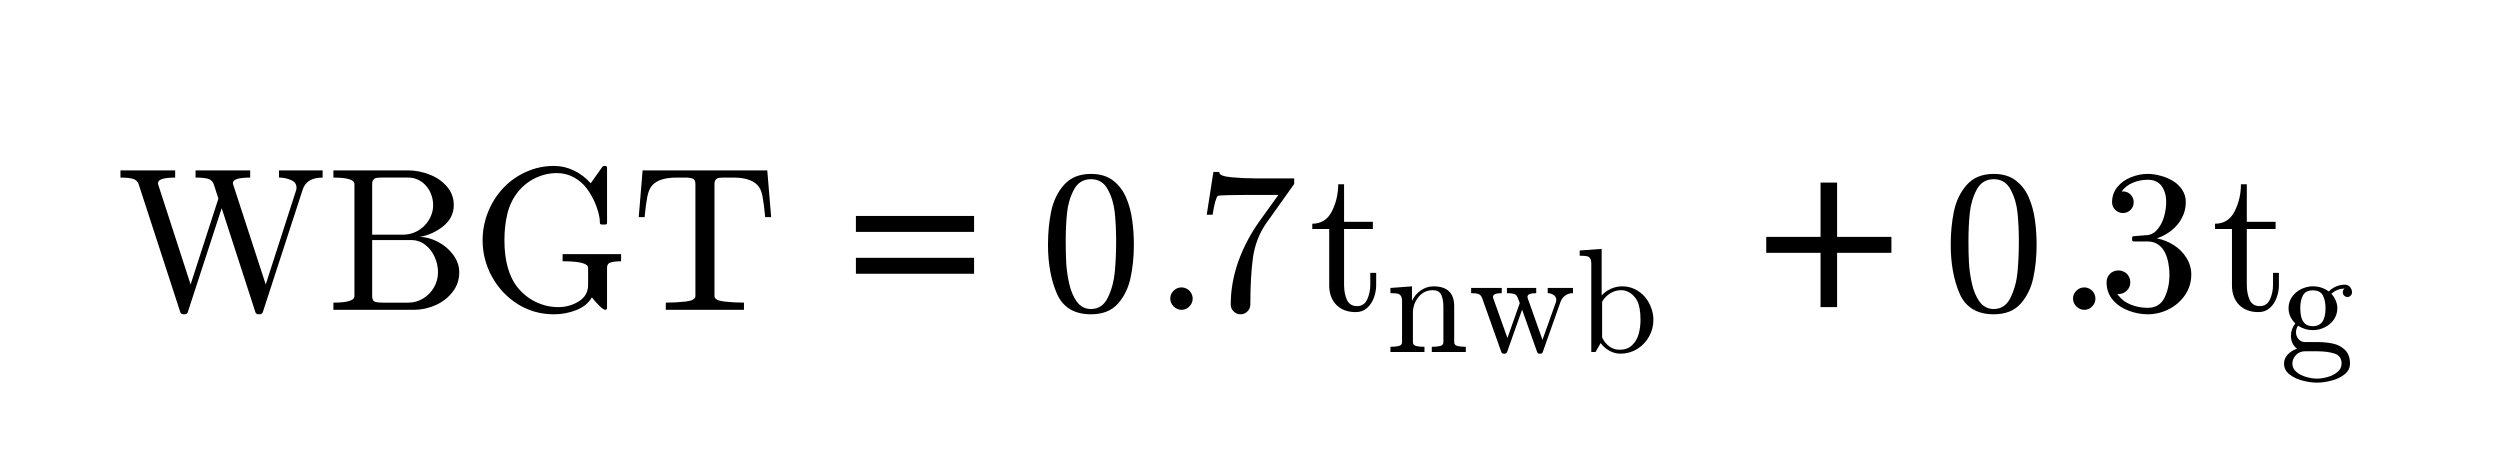
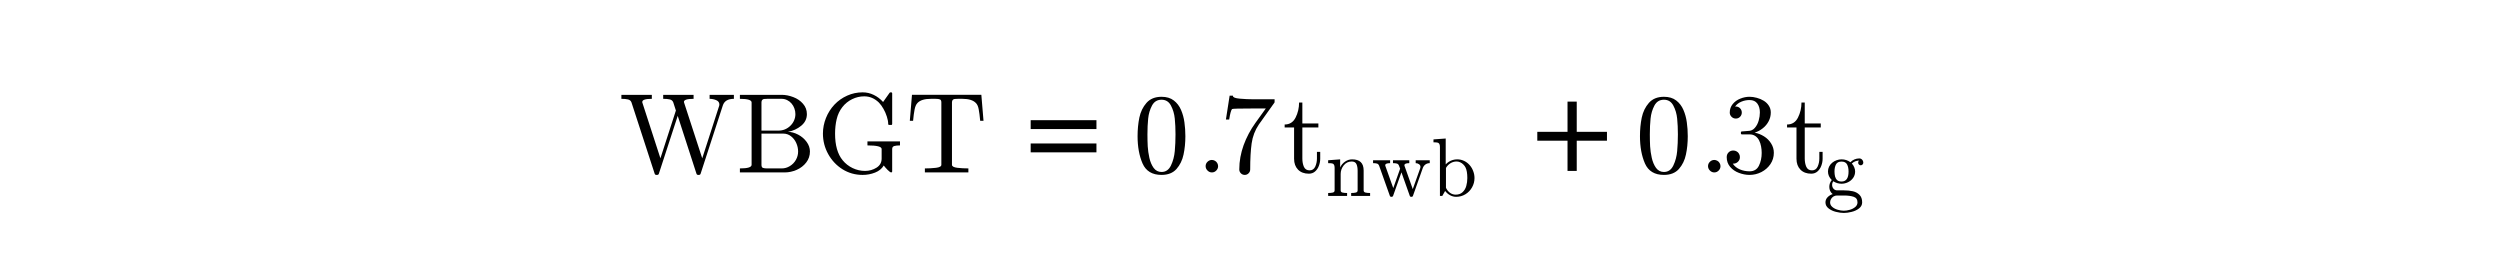
- <svg xmlns="http://www.w3.org/2000/svg" version="1.1" id="svg3020" x="0px" y="0px" width="320px" height="60px" viewBox="0 0 320 60" enable-background="new 0 0 320 60" xml:space="preserve">
+ <svg xmlns="http://www.w3.org/2000/svg" version="1.1" id="svg3020" x="0px" y="0px" width="575px" height="60px" viewBox="0 0 320 60" enable-background="new 0 0 320 60" xml:space="preserve">
  <g id="text3030" transform="scale(0.958149,1.043679)">
</g>
  <g id="g3009" transform="matrix(1.468825,0,0,1.468825,-277.7051,-0.7516525)">
    <g id="flowRoot3055" transform="matrix(0.6808162,0,0,0.6808162,189.0661,0.5117371)">
	</g>
    <g id="flowRoot3063" transform="matrix(0.6808162,0,0,0.6808162,189.0661,0.5117371)">
	</g>
    <g id="g3516" transform="matrix(1.288615,0,0,1.288615,-75.38133,10.67282)">
      <g id="text3518">
        <path id="path49" d="M217.409,13.221l-2.817-8.659c-0.072-0.193-0.211-0.314-0.418-0.364     c-0.207-0.05-0.476-0.074-0.809-0.074V3.639h3.699v0.485c-0.773,0-1.159,0.123-1.159,0.37v0.067l2.203,6.792l1.88-5.808     l-0.317-0.984c-0.072-0.193-0.211-0.314-0.418-0.364c-0.207-0.05-0.476-0.074-0.809-0.074V3.639h3.693v0.485     c-0.782,0-1.172,0.123-1.172,0.37c0,0.013,0.005,0.034,0.013,0.061c0.009,0.027,0.014,0.045,0.014,0.054l2.197,6.745l2.069-6.415     c0.009-0.027,0.013-0.07,0.013-0.128c0-0.243-0.128-0.418-0.384-0.526c-0.256-0.108-0.523-0.161-0.802-0.161V3.639h2.951v0.485     c-0.727,0-1.177,0.272-1.348,0.815l-2.695,8.281c-0.032,0.099-0.099,0.148-0.202,0.148h-0.101c-0.103,0-0.171-0.05-0.202-0.148     l-2.278-7.028l-2.291,7.028c-0.031,0.099-0.101,0.148-0.209,0.148h-0.094C217.51,13.369,217.44,13.32,217.409,13.221z" />
        <path id="path51" d="M227.766,13.067v-0.486c0.948,0,1.422-0.146,1.422-0.438V4.562     c0-0.292-0.474-0.438-1.422-0.438V3.639h5.074c0.467,0,0.939,0.092,1.415,0.276c0.476,0.18,0.869,0.449,1.179,0.808     c0.314,0.355,0.472,0.775,0.472,1.26c0,0.561-0.231,1.033-0.694,1.415c-0.458,0.377-0.995,0.624-1.611,0.741     c0.4,0,0.811,0.11,1.233,0.33c0.422,0.22,0.768,0.515,1.038,0.883c0.27,0.368,0.404,0.759,0.404,1.173     c0,0.503-0.151,0.948-0.451,1.334c-0.297,0.386-0.683,0.685-1.159,0.896c-0.476,0.207-0.955,0.311-1.435,0.311H227.766z      M230.387,12.143c0,0.198,0.056,0.321,0.168,0.37c0.112,0.045,0.29,0.068,0.532,0.068h1.752c0.359,0,0.692-0.094,0.997-0.283     c0.31-0.188,0.555-0.44,0.734-0.754c0.18-0.319,0.27-0.658,0.27-1.017c0-0.351-0.074-0.692-0.222-1.025     c-0.148-0.336-0.362-0.613-0.64-0.829c-0.274-0.216-0.589-0.323-0.943-0.323h-2.648V12.143L230.387,12.143z M230.387,7.985h2.069     c0.278,0,0.539-0.049,0.781-0.148c0.247-0.103,0.467-0.249,0.66-0.438c0.198-0.193,0.348-0.409,0.451-0.647     c0.108-0.243,0.162-0.499,0.162-0.768c0-0.238-0.04-0.467-0.121-0.688c-0.076-0.22-0.191-0.42-0.344-0.6     c-0.153-0.18-0.333-0.319-0.539-0.418c-0.207-0.103-0.429-0.155-0.667-0.155h-1.752c-0.166,0-0.296,0.007-0.391,0.02     c-0.09,0.013-0.164,0.054-0.222,0.121c-0.058,0.063-0.087,0.162-0.087,0.296V7.985L230.387,7.985z" />
        <path id="path53" d="M240.252,11.59c0.333,0.405,0.737,0.721,1.213,0.95     c0.481,0.229,0.982,0.344,1.503,0.344c0.512,0,0.977-0.13,1.395-0.391c0.418-0.261,0.627-0.631,0.627-1.112v-1.159     c0-0.292-0.575-0.438-1.725-0.438V9.3h3.955v0.485c-0.292,0-0.523,0.025-0.694,0.074c-0.171,0.049-0.256,0.171-0.256,0.364v2.722     c0,0.031-0.013,0.061-0.04,0.088c-0.022,0.023-0.05,0.034-0.081,0.034c-0.085,0-0.229-0.101-0.431-0.303     c-0.198-0.202-0.355-0.382-0.472-0.539c-0.225,0.386-0.577,0.674-1.058,0.862c-0.481,0.189-0.984,0.283-1.509,0.283     c-0.894,0-1.709-0.229-2.446-0.687c-0.732-0.463-1.312-1.078-1.738-1.847c-0.427-0.772-0.64-1.602-0.64-2.486     c0-0.652,0.124-1.285,0.37-1.9c0.247-0.616,0.591-1.157,1.031-1.624c0.444-0.467,0.961-0.831,1.55-1.092     c0.588-0.265,1.213-0.398,1.873-0.398c0.476,0,0.926,0.103,1.348,0.31c0.427,0.202,0.806,0.49,1.139,0.862l0.802-1.132     c0.054-0.027,0.085-0.041,0.094-0.041h0.101c0.027,0,0.052,0.011,0.074,0.034c0.022,0.022,0.034,0.05,0.034,0.081v3.726     c0,0.081-0.036,0.121-0.108,0.121h-0.249c-0.085,0-0.128-0.04-0.128-0.121c0-0.265-0.054-0.562-0.162-0.889     c-0.103-0.328-0.238-0.638-0.404-0.93c-0.162-0.296-0.351-0.557-0.566-0.781c-0.517-0.503-1.11-0.755-1.779-0.755     c-0.512,0-1.002,0.115-1.469,0.344s-0.86,0.546-1.179,0.95c-0.337,0.431-0.571,0.923-0.701,1.476     c-0.13,0.548-0.195,1.134-0.195,1.759C239.329,9.76,239.636,10.84,240.252,11.59z" />
        <path id="path55" d="M250.244,13.067v-0.486c0.463,0,0.912-0.025,1.348-0.074     c0.436-0.054,0.654-0.175,0.654-0.364V4.562c0-0.198-0.056-0.319-0.168-0.364c-0.108-0.05-0.285-0.074-0.532-0.074h-0.579     c-0.759,0-1.298,0.166-1.617,0.498c-0.166,0.166-0.285,0.434-0.357,0.802c-0.072,0.364-0.133,0.822-0.182,1.374h-0.398     l0.263-3.16h8.43l0.263,3.16h-0.404c-0.054-0.593-0.115-1.062-0.182-1.408c-0.063-0.35-0.18-0.606-0.351-0.768     c-0.323-0.332-0.862-0.498-1.617-0.498h-0.579c-0.166,0-0.296,0.007-0.391,0.02c-0.09,0.013-0.164,0.054-0.222,0.121     c-0.058,0.063-0.087,0.162-0.087,0.296v7.581c0,0.189,0.218,0.31,0.653,0.364c0.436,0.049,0.883,0.074,1.341,0.074v0.486H250.244     z" />
      </g>
      <g id="text3520">
        <path id="path58" d="M271.092,7.797h-7.992V6.719h7.992V7.797z M271.092,10.627h-7.992V9.549     h7.992V10.627z" />
      </g>
      <g id="text3522">
        <path id="path61" d="M279,13.369c-1.127,0-1.896-0.463-2.304-1.388     c-0.404-0.93-0.606-2.035-0.606-3.315c0-0.799,0.072-1.552,0.215-2.257c0.148-0.705,0.438-1.303,0.869-1.792     c0.436-0.494,1.044-0.741,1.826-0.741c0.607,0,1.103,0.148,1.489,0.445c0.386,0.296,0.681,0.681,0.883,1.152     c0.202,0.467,0.339,0.97,0.411,1.509c0.076,0.535,0.115,1.096,0.115,1.685c0,0.791-0.074,1.532-0.222,2.224     c-0.144,0.687-0.429,1.273-0.856,1.759C280.393,13.129,279.786,13.369,279,13.369z M279,13.012c0.512,0,0.894-0.263,1.146-0.788     s0.407-1.108,0.465-1.745c0.058-0.638,0.088-1.316,0.088-2.035c0-0.692-0.029-1.33-0.088-1.914     c-0.058-0.584-0.213-1.112-0.465-1.583c-0.247-0.476-0.629-0.714-1.146-0.714c-0.521,0-0.907,0.238-1.159,0.714     c-0.252,0.476-0.407,1.006-0.465,1.59c-0.058,0.58-0.087,1.215-0.087,1.907c0,0.512,0.011,0.995,0.034,1.449     c0.027,0.454,0.094,0.924,0.202,1.409c0.108,0.48,0.281,0.887,0.519,1.22C278.286,12.848,278.605,13.012,279,13.012z" />
      </g>
      <g id="text3524">
        <path id="path64" d="M284.359,12.305c0-0.207,0.076-0.384,0.229-0.532     c0.153-0.149,0.33-0.222,0.532-0.222c0.126,0,0.249,0.034,0.371,0.101c0.121,0.068,0.216,0.161,0.283,0.283     s0.101,0.245,0.101,0.371c0,0.202-0.074,0.379-0.222,0.532c-0.148,0.153-0.326,0.23-0.532,0.23c-0.202,0-0.379-0.076-0.532-0.23     C284.435,12.684,284.359,12.507,284.359,12.305z" />
      </g>
      <g id="text3526">
        <path id="path67" d="M288.449,12.709c0-0.512,0.045-1.013,0.135-1.502     c0.09-0.49,0.22-0.973,0.391-1.449c0.175-0.481,0.384-0.95,0.627-1.408c0.247-0.463,0.517-0.896,0.809-1.301l1.26-1.752h-1.577     c-1.635,0-2.478,0.022-2.527,0.068c-0.121,0.148-0.236,0.573-0.344,1.273h-0.398l0.451-2.897h0.404v0.04     c0,0.166,0.281,0.274,0.842,0.324c0.562,0.05,1.112,0.074,1.651,0.074h2.567v0.357c0,0.009-0.002,0.016-0.007,0.02     c0,0.004-0.002,0.011-0.007,0.02l-1.9,2.668c-0.467,0.692-0.759,1.46-0.876,2.304c-0.117,0.845-0.175,1.898-0.175,3.16     c0,0.18-0.065,0.335-0.196,0.465c-0.13,0.131-0.285,0.196-0.465,0.196c-0.184,0-0.341-0.065-0.472-0.196     C288.514,13.044,288.449,12.889,288.449,12.709z" />
      </g>
      <g id="text3528">
        <path id="path70" d="M295.108,11.408V7.601h-1.145V7.244c0.602,0,1.044-0.281,1.328-0.842     c0.283-0.562,0.425-1.17,0.425-1.826h0.397v2.54h1.947v0.485h-1.947v3.78c0,0.382,0.063,0.717,0.189,1.004     c0.13,0.288,0.362,0.431,0.694,0.431c0.314,0,0.541-0.151,0.681-0.451c0.139-0.305,0.209-0.633,0.209-0.984v-0.815h0.398v0.842     c0,0.288-0.054,0.573-0.162,0.856c-0.103,0.279-0.258,0.508-0.465,0.688c-0.207,0.18-0.458,0.269-0.755,0.269     c-0.552,0-0.991-0.164-1.314-0.492C295.268,12.397,295.108,11.957,295.108,11.408z" />
      </g>
      <g id="text3530">
        <path id="path73" d="M299.249,15.92v-0.353c0.229,0,0.417-0.018,0.564-0.054     c0.148-0.036,0.221-0.124,0.221-0.265v-2.743c0-0.18-0.028-0.309-0.084-0.387c-0.052-0.082-0.129-0.131-0.23-0.147     c-0.102-0.02-0.259-0.03-0.472-0.03v-0.353l1.458-0.108v0.981c0.134-0.288,0.332-0.523,0.593-0.706     c0.265-0.183,0.553-0.275,0.864-0.275c0.464,0,0.813,0.111,1.045,0.334c0.235,0.222,0.353,0.563,0.353,1.021v2.414     c0,0.141,0.074,0.229,0.221,0.265c0.147,0.036,0.335,0.054,0.564,0.054v0.353h-2.301v-0.353c0.229,0,0.417-0.018,0.564-0.054     c0.147-0.036,0.221-0.124,0.221-0.265v-2.385c0-0.327-0.047-0.595-0.142-0.805c-0.095-0.213-0.29-0.319-0.584-0.319     c-0.389,0-0.71,0.156-0.962,0.466c-0.249,0.311-0.373,0.664-0.373,1.06v1.983c0,0.141,0.074,0.229,0.221,0.265     c0.147,0.036,0.334,0.054,0.56,0.054v0.353H299.249z" />
        <path id="path75" d="M306.748,15.92l-1.301-3.656c-0.059-0.147-0.144-0.237-0.255-0.27     c-0.111-0.036-0.273-0.054-0.486-0.054v-0.353h2.071v0.353c-0.395,0-0.593,0.084-0.593,0.251c0.003,0.009,0.005,0.02,0.005,0.029     c0.003,0.01,0.005,0.025,0.005,0.044l0.966,2.709l0.835-2.36l-0.133-0.349c-0.052-0.147-0.136-0.237-0.25-0.27     c-0.115-0.036-0.277-0.054-0.486-0.054v-0.353h1.982v0.353c-0.395,0-0.593,0.084-0.593,0.251c0,0.026,0.003,0.051,0.01,0.073     l1.006,2.832l0.913-2.562c0.013-0.052,0.02-0.1,0.02-0.142c0-0.141-0.061-0.251-0.182-0.329c-0.118-0.082-0.25-0.123-0.397-0.123     v-0.353h1.708v0.353c-0.203,0-0.378,0.054-0.525,0.162c-0.144,0.105-0.251,0.249-0.319,0.432l-1.198,3.386     c-0.023,0.075-0.074,0.112-0.152,0.112h-0.078c-0.078,0-0.129-0.037-0.152-0.112l-1.016-2.866l-1.015,2.866     c-0.033,0.075-0.086,0.112-0.157,0.112h-0.074C306.823,16.032,306.771,15.995,306.748,15.92z" />
        <path id="path77" d="M312.832,15.92V9.972c0-0.18-0.028-0.309-0.083-0.387     c-0.053-0.082-0.13-0.131-0.231-0.147c-0.101-0.02-0.258-0.029-0.471-0.029V9.054l1.486-0.108v3.146     c0.111-0.124,0.24-0.232,0.387-0.324c0.151-0.095,0.311-0.167,0.481-0.216c0.17-0.049,0.344-0.074,0.521-0.074     c0.301,0,0.579,0.061,0.834,0.182c0.258,0.121,0.482,0.288,0.672,0.5c0.19,0.213,0.337,0.458,0.442,0.736     c0.108,0.275,0.162,0.56,0.162,0.854c0,0.406-0.1,0.783-0.299,1.134c-0.196,0.35-0.466,0.63-0.81,0.839     c-0.34,0.206-0.715,0.309-1.124,0.309c-0.255,0-0.502-0.065-0.741-0.196c-0.239-0.131-0.437-0.304-0.594-0.52l-0.344,0.604     H312.832z M313.564,14.933c0.111,0.246,0.271,0.447,0.481,0.604c0.209,0.154,0.442,0.231,0.697,0.231     c0.347,0,0.626-0.1,0.839-0.299c0.216-0.2,0.366-0.451,0.451-0.756c0.086-0.304,0.128-0.625,0.128-0.962     c0-0.566-0.074-0.996-0.221-1.291c-0.066-0.131-0.156-0.252-0.27-0.363c-0.111-0.111-0.237-0.198-0.378-0.261     c-0.137-0.065-0.283-0.098-0.436-0.098c-0.268,0-0.517,0.072-0.746,0.216c-0.229,0.141-0.411,0.331-0.545,0.569V14.933z" />
      </g>
      <g id="text3532">
        <path id="path80" d="M333.128,9.212h-3.673v3.672h-1.119V9.212h-3.673V8.134h3.673V4.462h1.119     v3.672h3.673V9.212z" />
      </g>
      <g id="text3534">
        <path id="path83" d="M340.05,13.369c-1.128,0-1.896-0.463-2.305-1.388     c-0.405-0.93-0.606-2.035-0.606-3.315c0-0.799,0.071-1.552,0.216-2.257c0.148-0.705,0.438-1.303,0.869-1.792     c0.435-0.494,1.044-0.741,1.826-0.741c0.606,0,1.103,0.148,1.489,0.445c0.386,0.296,0.68,0.681,0.882,1.152     c0.202,0.467,0.339,0.97,0.411,1.509c0.076,0.535,0.115,1.096,0.115,1.685c0,0.791-0.074,1.532-0.222,2.224     c-0.143,0.687-0.429,1.273-0.855,1.759C341.442,13.129,340.836,13.369,340.05,13.369z M340.05,13.012     c0.512,0,0.894-0.263,1.145-0.788c0.251-0.526,0.407-1.108,0.464-1.745c0.059-0.638,0.088-1.316,0.088-2.035     c0-0.692-0.029-1.33-0.088-1.914c-0.058-0.584-0.213-1.112-0.464-1.583c-0.248-0.476-0.629-0.714-1.145-0.714     c-0.521,0-0.908,0.238-1.159,0.714c-0.251,0.476-0.407,1.006-0.465,1.59c-0.059,0.58-0.088,1.215-0.088,1.907     c0,0.512,0.011,0.995,0.034,1.449c0.027,0.454,0.094,0.924,0.202,1.409c0.108,0.48,0.281,0.887,0.519,1.22     C339.336,12.848,339.655,13.012,340.05,13.012z" />
      </g>
      <g id="text3536">
        <path id="path86" d="M345.409,12.305c0-0.207,0.076-0.384,0.229-0.532     c0.153-0.149,0.33-0.222,0.532-0.222c0.126,0,0.249,0.034,0.37,0.101c0.121,0.068,0.216,0.161,0.283,0.283     c0.068,0.121,0.101,0.245,0.101,0.371c0,0.202-0.074,0.379-0.222,0.532c-0.149,0.153-0.326,0.23-0.532,0.23     c-0.202,0-0.38-0.076-0.532-0.23C345.485,12.684,345.409,12.507,345.409,12.305z" />
      </g>
      <g id="text3538">
        <path id="path89" d="M348.414,12.002c0.216,0.315,0.506,0.548,0.869,0.701     c0.364,0.153,0.755,0.229,1.173,0.229c0.534,0,0.914-0.227,1.138-0.681c0.225-0.458,0.337-0.977,0.337-1.557     c0-0.261-0.025-0.521-0.074-0.782c-0.045-0.261-0.124-0.503-0.236-0.727c-0.112-0.224-0.267-0.405-0.464-0.539     c-0.193-0.135-0.431-0.202-0.715-0.202h-0.916c-0.081,0-0.121-0.042-0.121-0.128V8.194c0-0.072,0.04-0.108,0.121-0.108     l0.762-0.061c0.323,0,0.591-0.121,0.802-0.364c0.216-0.242,0.373-0.537,0.472-0.883c0.099-0.351,0.148-0.683,0.148-0.997     c0-0.44-0.103-0.802-0.31-1.085c-0.207-0.283-0.521-0.425-0.943-0.425c-0.351,0-0.685,0.067-1.004,0.202     c-0.319,0.13-0.573,0.33-0.762,0.6c0.018-0.004,0.034-0.007,0.047-0.007c0.013-0.004,0.029-0.007,0.047-0.007     c0.207,0,0.38,0.072,0.519,0.216c0.139,0.144,0.209,0.317,0.209,0.519c0,0.198-0.07,0.368-0.209,0.512     c-0.139,0.144-0.312,0.216-0.519,0.216c-0.202,0-0.375-0.072-0.519-0.216c-0.144-0.144-0.216-0.314-0.216-0.512     c0-0.395,0.119-0.739,0.357-1.031s0.543-0.512,0.917-0.66c0.377-0.153,0.754-0.229,1.132-0.229c0.278,0,0.573,0.043,0.882,0.128     c0.31,0.081,0.591,0.2,0.842,0.357c0.252,0.153,0.456,0.35,0.613,0.593c0.161,0.242,0.243,0.519,0.243,0.829     c0,0.386-0.088,0.743-0.263,1.071c-0.171,0.328-0.407,0.611-0.707,0.849s-0.631,0.416-0.991,0.533     c0.4,0.076,0.78,0.227,1.139,0.451c0.359,0.225,0.647,0.512,0.863,0.863c0.22,0.35,0.33,0.727,0.33,1.132     c0,0.508-0.139,0.968-0.418,1.382c-0.279,0.409-0.645,0.73-1.098,0.963c-0.453,0.229-0.932,0.344-1.435,0.344     c-0.431,0-0.865-0.083-1.301-0.249c-0.431-0.162-0.786-0.407-1.064-0.735c-0.275-0.328-0.412-0.721-0.412-1.179     c0-0.23,0.076-0.421,0.229-0.573c0.153-0.153,0.344-0.229,0.573-0.229c0.148,0,0.283,0.036,0.404,0.108     c0.126,0.067,0.223,0.164,0.29,0.289c0.072,0.126,0.108,0.261,0.108,0.404c0,0.224-0.079,0.413-0.236,0.566     c-0.157,0.153-0.346,0.229-0.566,0.229H348.414z" />
      </g>
      <g id="text3540">
        <path id="path92" d="M356.158,11.408V7.601h-1.145V7.244c0.602,0,1.044-0.281,1.327-0.842     c0.283-0.562,0.425-1.17,0.425-1.826h0.397v2.54h1.947v0.485h-1.947v3.78c0,0.382,0.063,0.717,0.189,1.004     c0.13,0.288,0.361,0.431,0.694,0.431c0.314,0,0.541-0.151,0.681-0.451c0.139-0.305,0.209-0.633,0.209-0.984v-0.815h0.398v0.842     c0,0.288-0.054,0.573-0.162,0.856c-0.103,0.279-0.258,0.508-0.465,0.688c-0.207,0.18-0.459,0.269-0.755,0.269     c-0.553,0-0.991-0.164-1.314-0.492C356.318,12.397,356.158,11.957,356.158,11.408z" />
      </g>
      <g id="text3542">
        <path id="path95" d="M359.68,16.705c0-0.239,0.087-0.448,0.26-0.628     c0.174-0.176,0.379-0.302,0.619-0.378c-0.134-0.101-0.237-0.229-0.31-0.383c-0.069-0.154-0.103-0.317-0.103-0.491     c0-0.314,0.1-0.592,0.3-0.834c-0.307-0.301-0.461-0.646-0.461-1.036c0-0.209,0.044-0.406,0.133-0.589     c0.091-0.183,0.218-0.342,0.378-0.476c0.16-0.134,0.338-0.236,0.535-0.304c0.197-0.072,0.398-0.108,0.604-0.108     c0.399,0,0.757,0.117,1.075,0.349c0.137-0.148,0.299-0.26,0.486-0.338c0.19-0.082,0.386-0.123,0.589-0.123     c0.144,0,0.262,0.052,0.353,0.157c0.091,0.101,0.138,0.224,0.138,0.368c0,0.082-0.031,0.154-0.093,0.216     c-0.062,0.062-0.134,0.093-0.216,0.093c-0.085,0-0.158-0.031-0.221-0.093c-0.062-0.062-0.093-0.134-0.093-0.216     c0-0.125,0.041-0.212,0.123-0.261c-0.347,0-0.645,0.119-0.894,0.359c0.121,0.121,0.218,0.269,0.29,0.446     c0.075,0.173,0.112,0.347,0.112,0.52c0,0.285-0.078,0.541-0.235,0.77c-0.157,0.226-0.365,0.402-0.623,0.53     c-0.255,0.124-0.519,0.186-0.79,0.186c-0.366,0-0.702-0.1-1.006-0.299c-0.095,0.131-0.142,0.278-0.142,0.442     c0,0.177,0.057,0.332,0.172,0.466c0.118,0.131,0.265,0.197,0.442,0.197h0.824c0.399,0,0.759,0.036,1.079,0.108     c0.321,0.072,0.589,0.216,0.805,0.432c0.219,0.216,0.329,0.522,0.329,0.918c0,0.294-0.125,0.538-0.374,0.731     c-0.249,0.196-0.546,0.337-0.893,0.422c-0.344,0.088-0.662,0.133-0.957,0.133c-0.298,0-0.62-0.044-0.967-0.133     c-0.347-0.085-0.644-0.226-0.893-0.422C359.804,17.243,359.68,16.999,359.68,16.705z M360.244,16.705     c0,0.225,0.091,0.414,0.275,0.564c0.183,0.154,0.403,0.266,0.662,0.338c0.258,0.075,0.502,0.112,0.731,0.112     c0.226,0,0.468-0.037,0.726-0.112c0.259-0.072,0.478-0.185,0.658-0.338c0.183-0.151,0.275-0.339,0.275-0.564     c0-0.35-0.16-0.578-0.481-0.682c-0.321-0.102-0.71-0.152-1.168-0.152h-0.824c-0.154,0-0.296,0.036-0.427,0.108     c-0.127,0.075-0.23,0.179-0.309,0.309C360.283,16.422,360.244,16.561,360.244,16.705z M361.632,14.173     c0.57,0,0.854-0.406,0.854-1.217c0-0.35-0.061-0.638-0.182-0.864c-0.121-0.229-0.346-0.343-0.673-0.343     c-0.327,0-0.551,0.115-0.672,0.343c-0.121,0.226-0.182,0.514-0.182,0.864c0,0.222,0.023,0.424,0.068,0.604     c0.046,0.18,0.131,0.327,0.255,0.442C361.227,14.115,361.403,14.173,361.632,14.173z" />
      </g>
      <g id="text3544">
		</g>
    </g>
  </g>
</svg>
